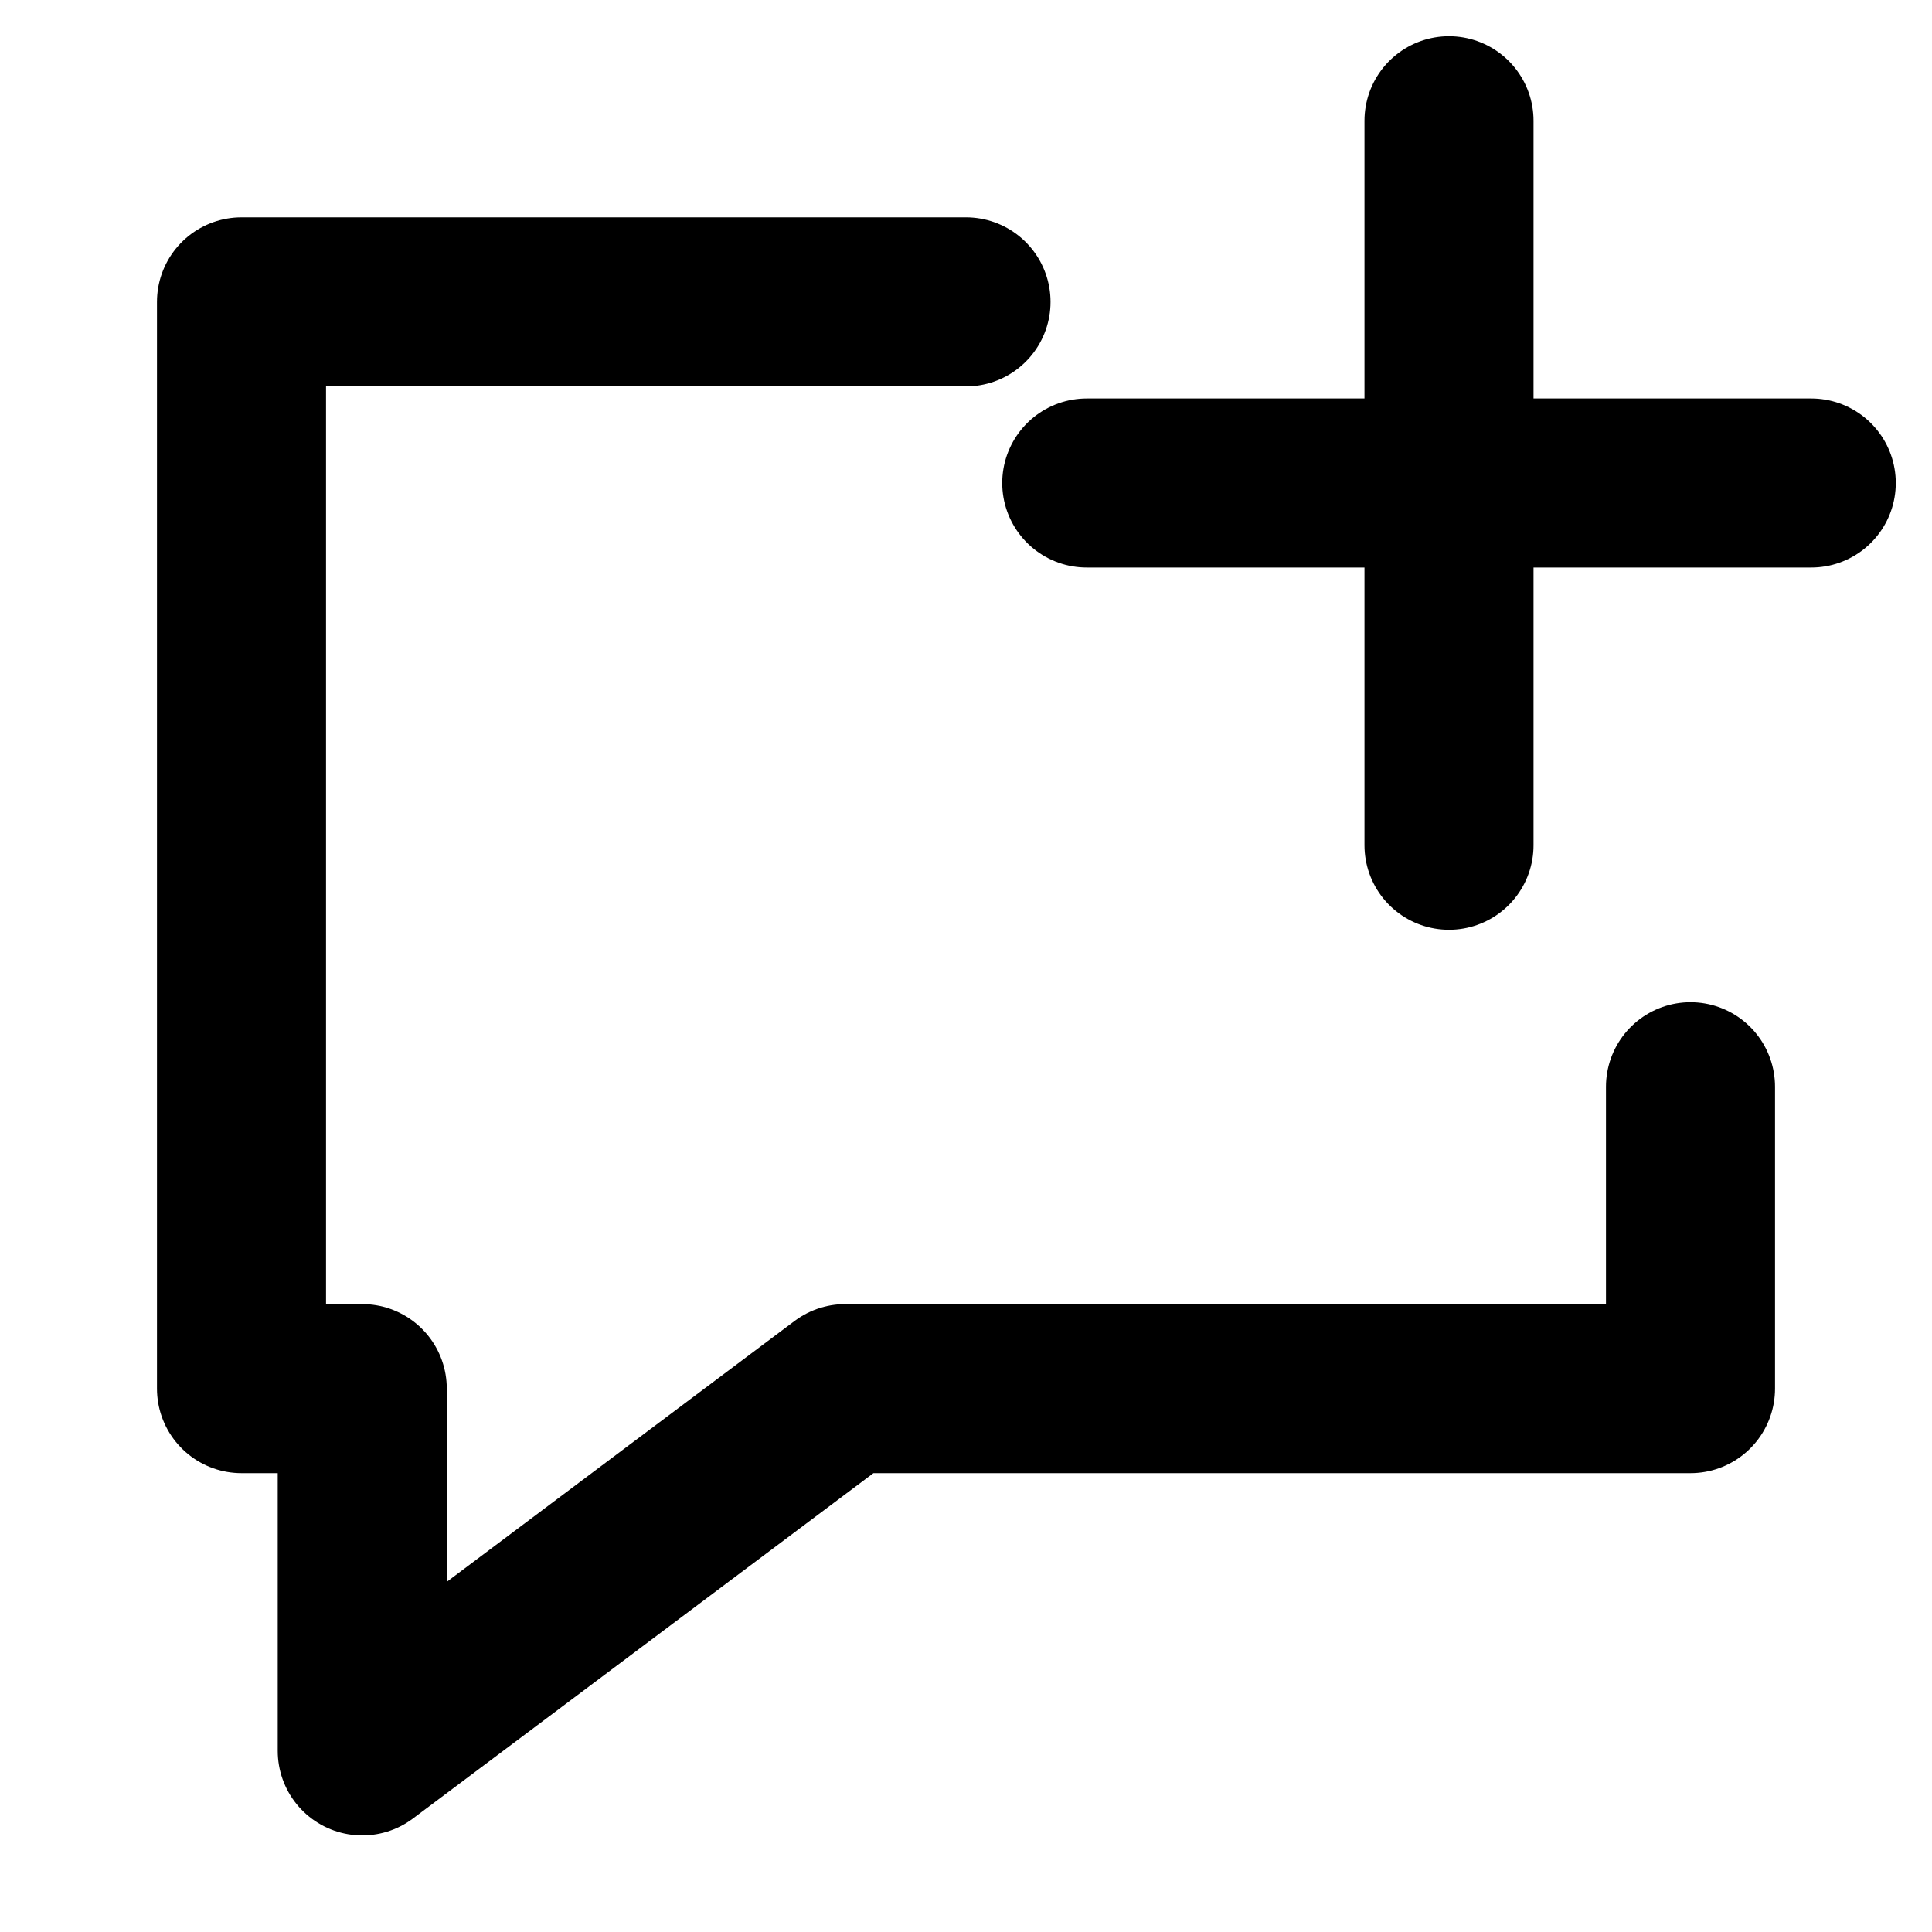
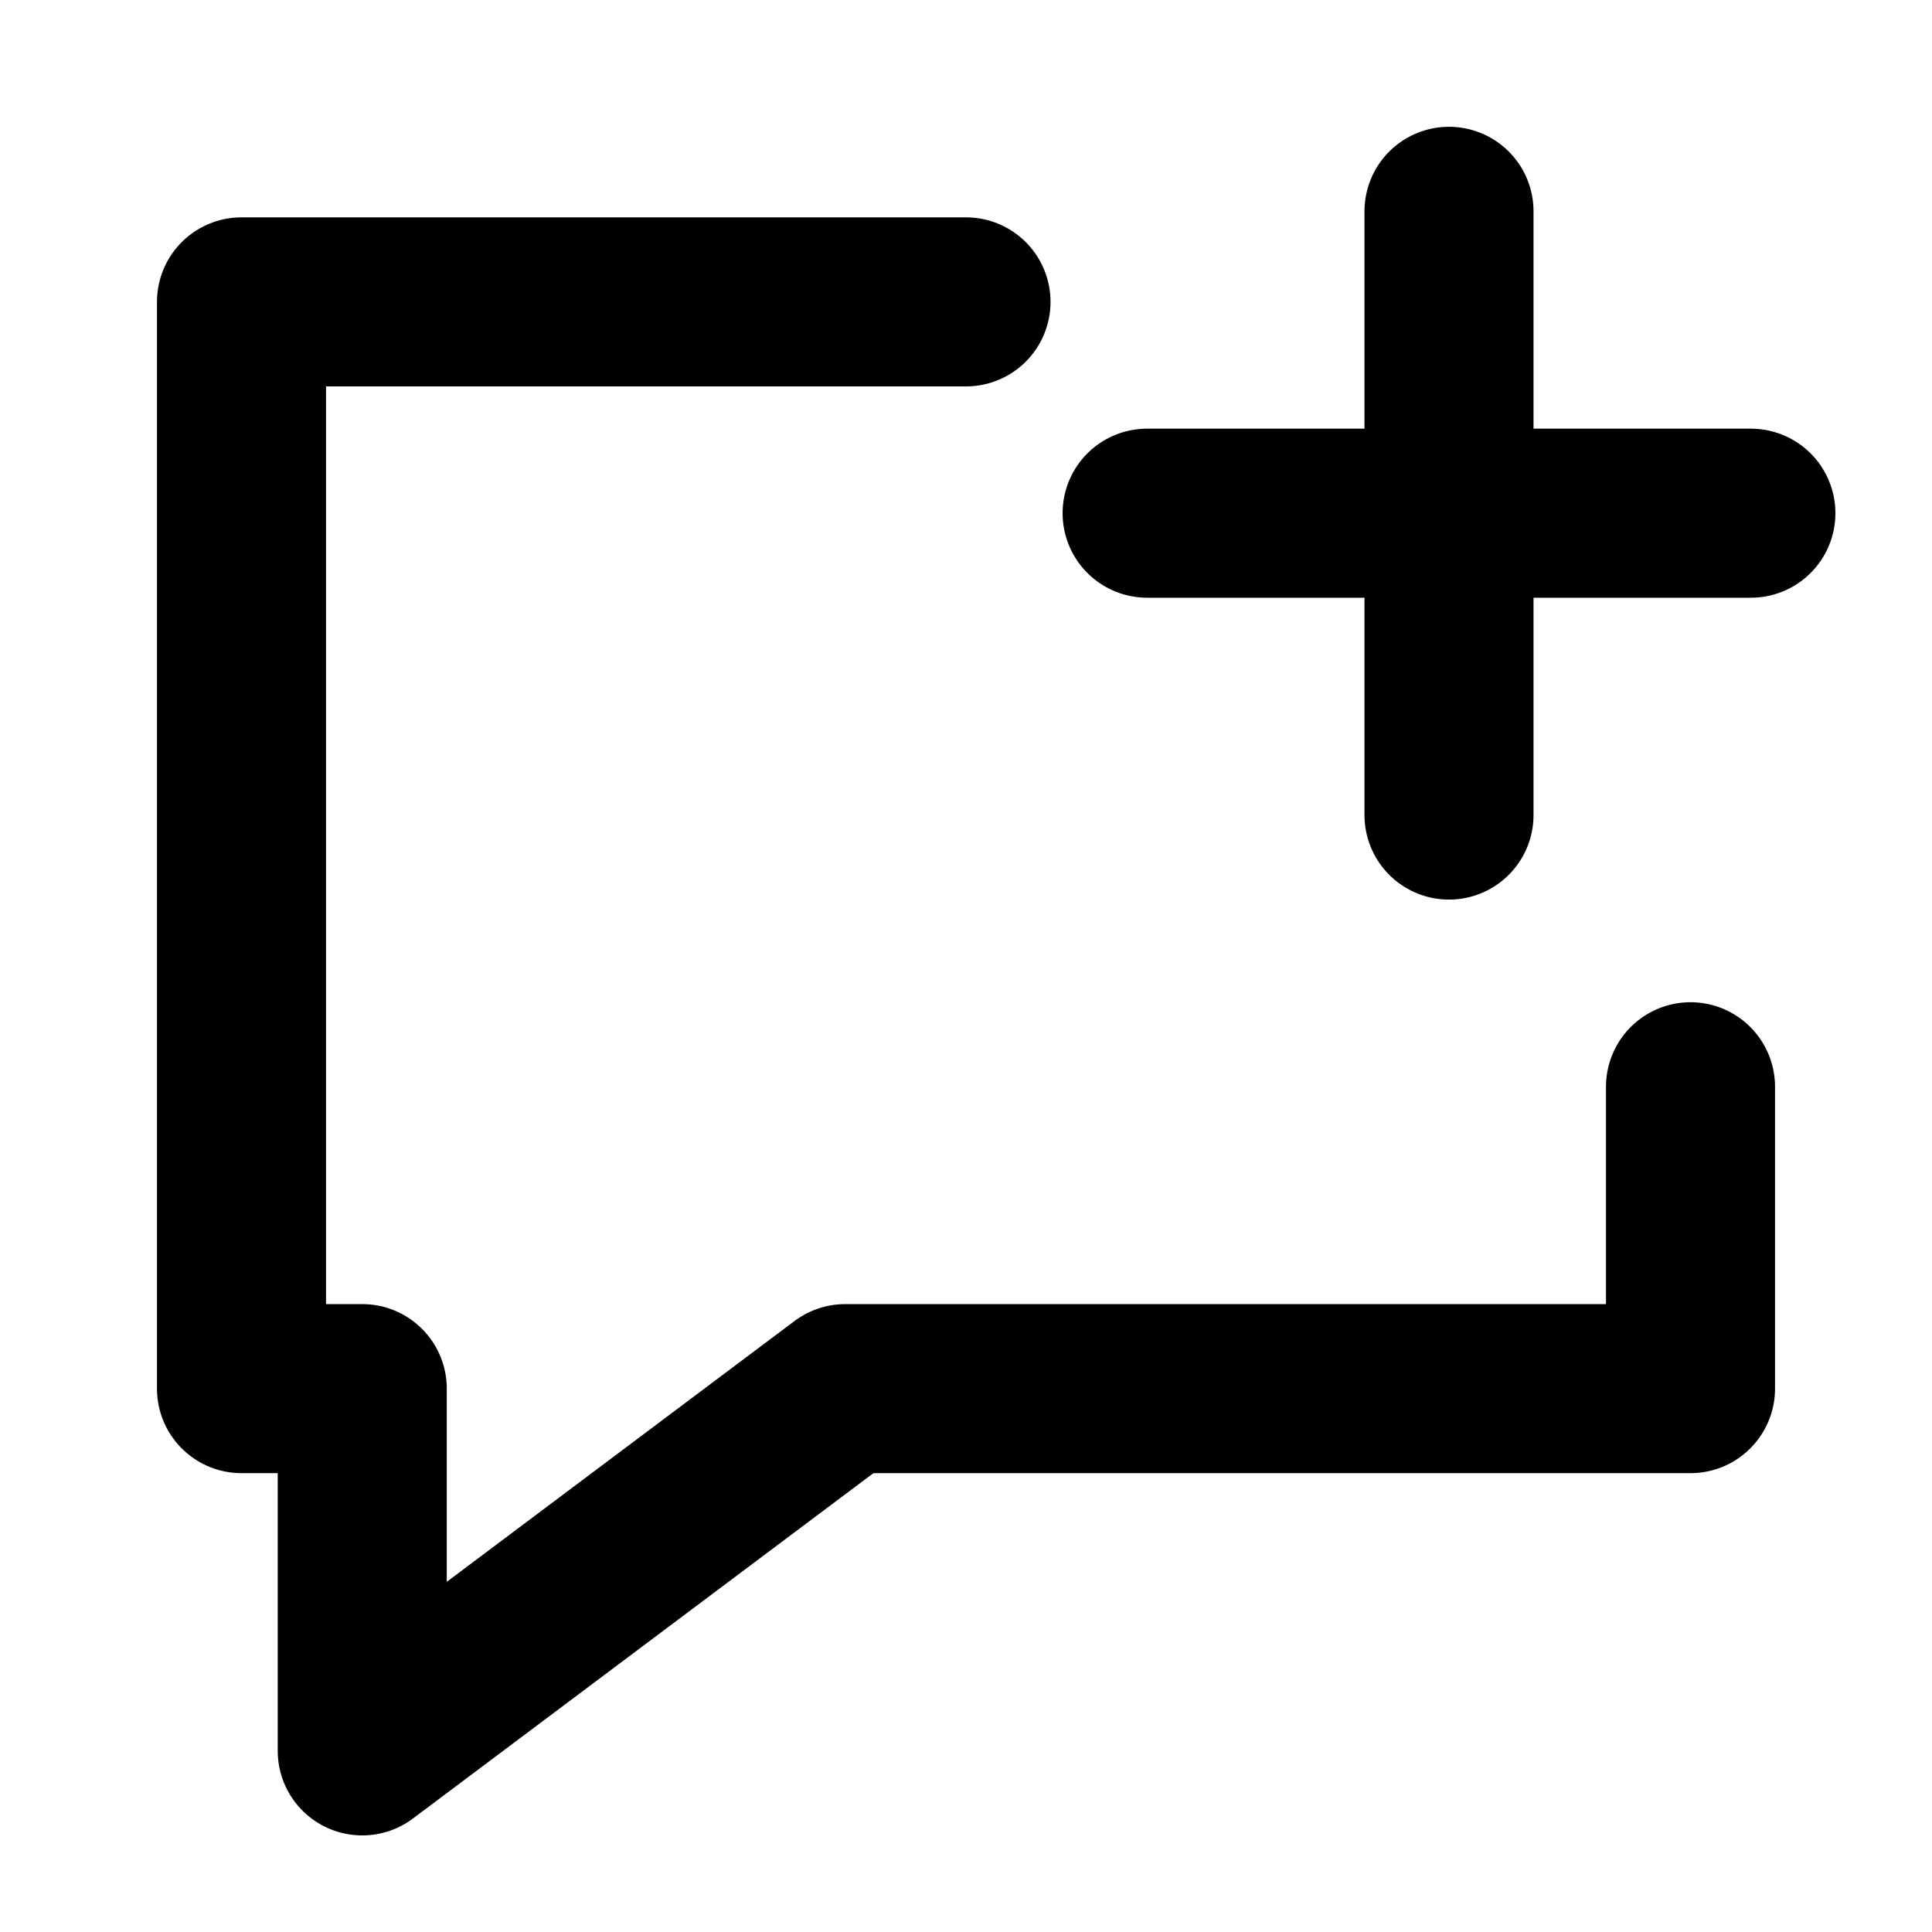
<svg xmlns="http://www.w3.org/2000/svg" viewBox="0 0 16 16">
-   <path d="M8 2.5H2v9h1v3l4-3h7V9M12 1v6M9 4h6" fill="none" stroke="black" stroke-width="1.4" stroke-linecap="round" stroke-linejoin="round" />
+   <path d="M8 2.5H2v9h1v3l4-3h7V9M12 1.75v5M9.5 4.25h5" fill="none" stroke="black" stroke-width="1.4" stroke-linecap="round" stroke-linejoin="round" />
</svg>
